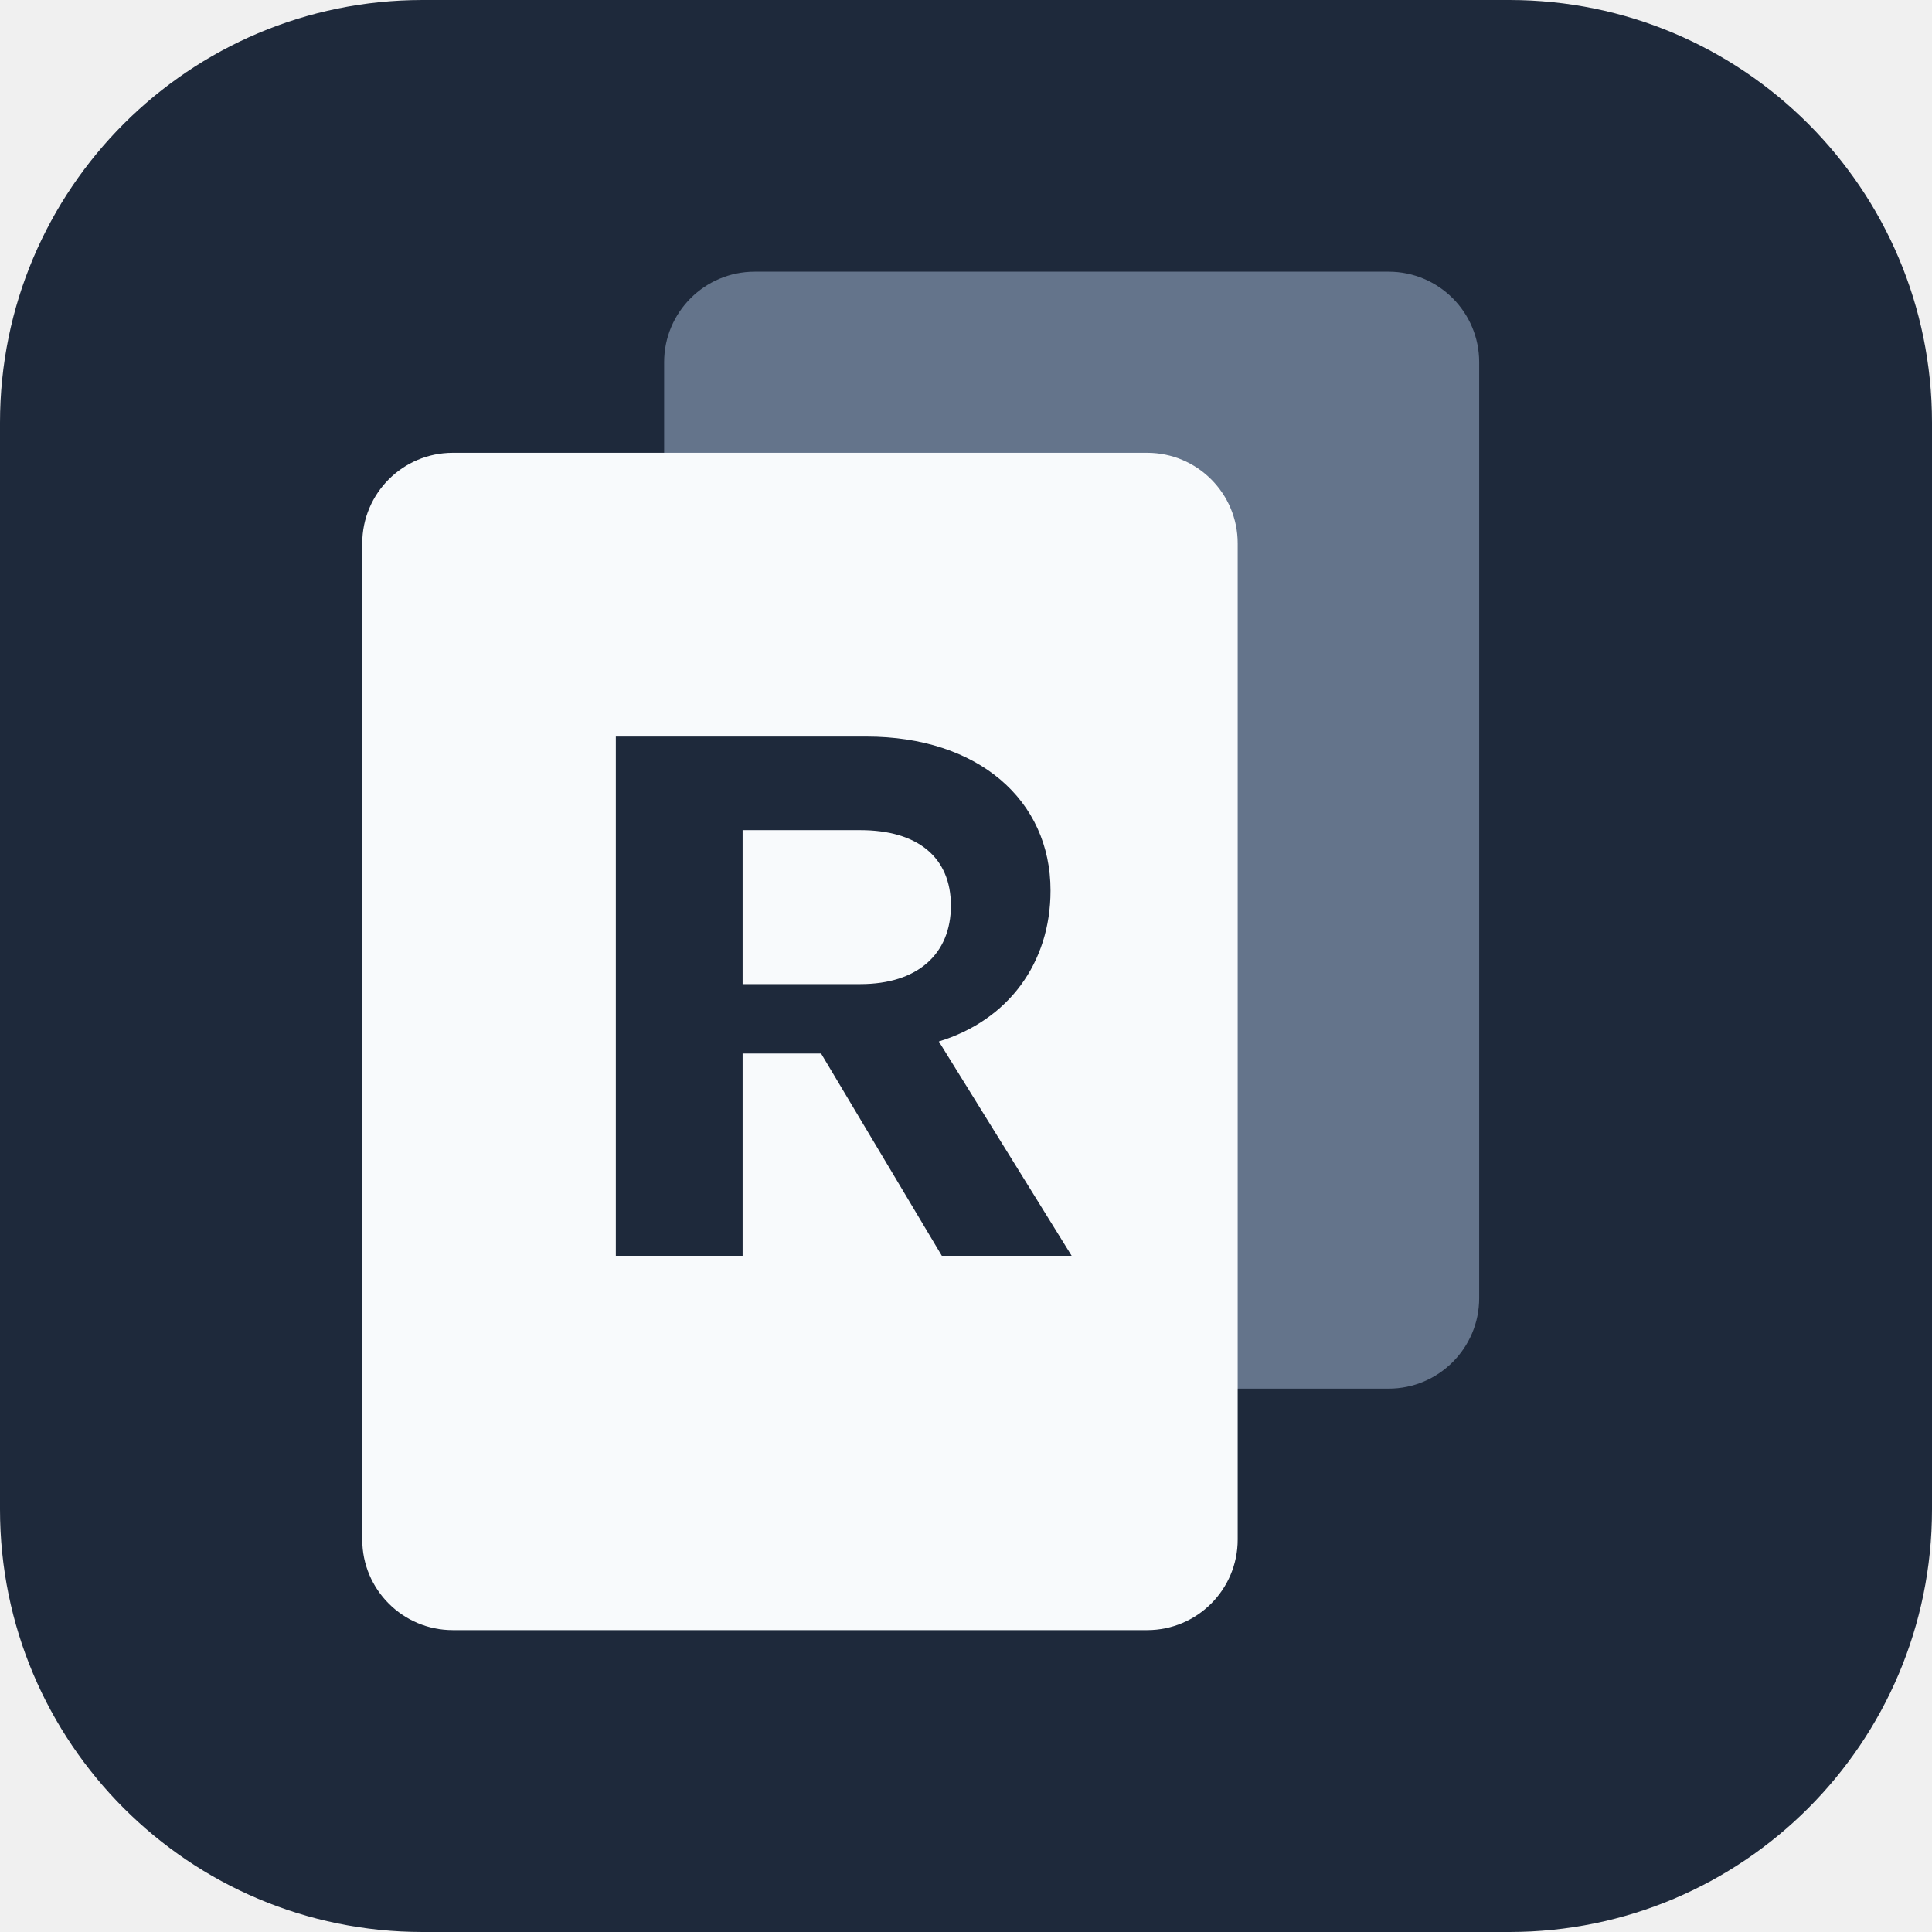
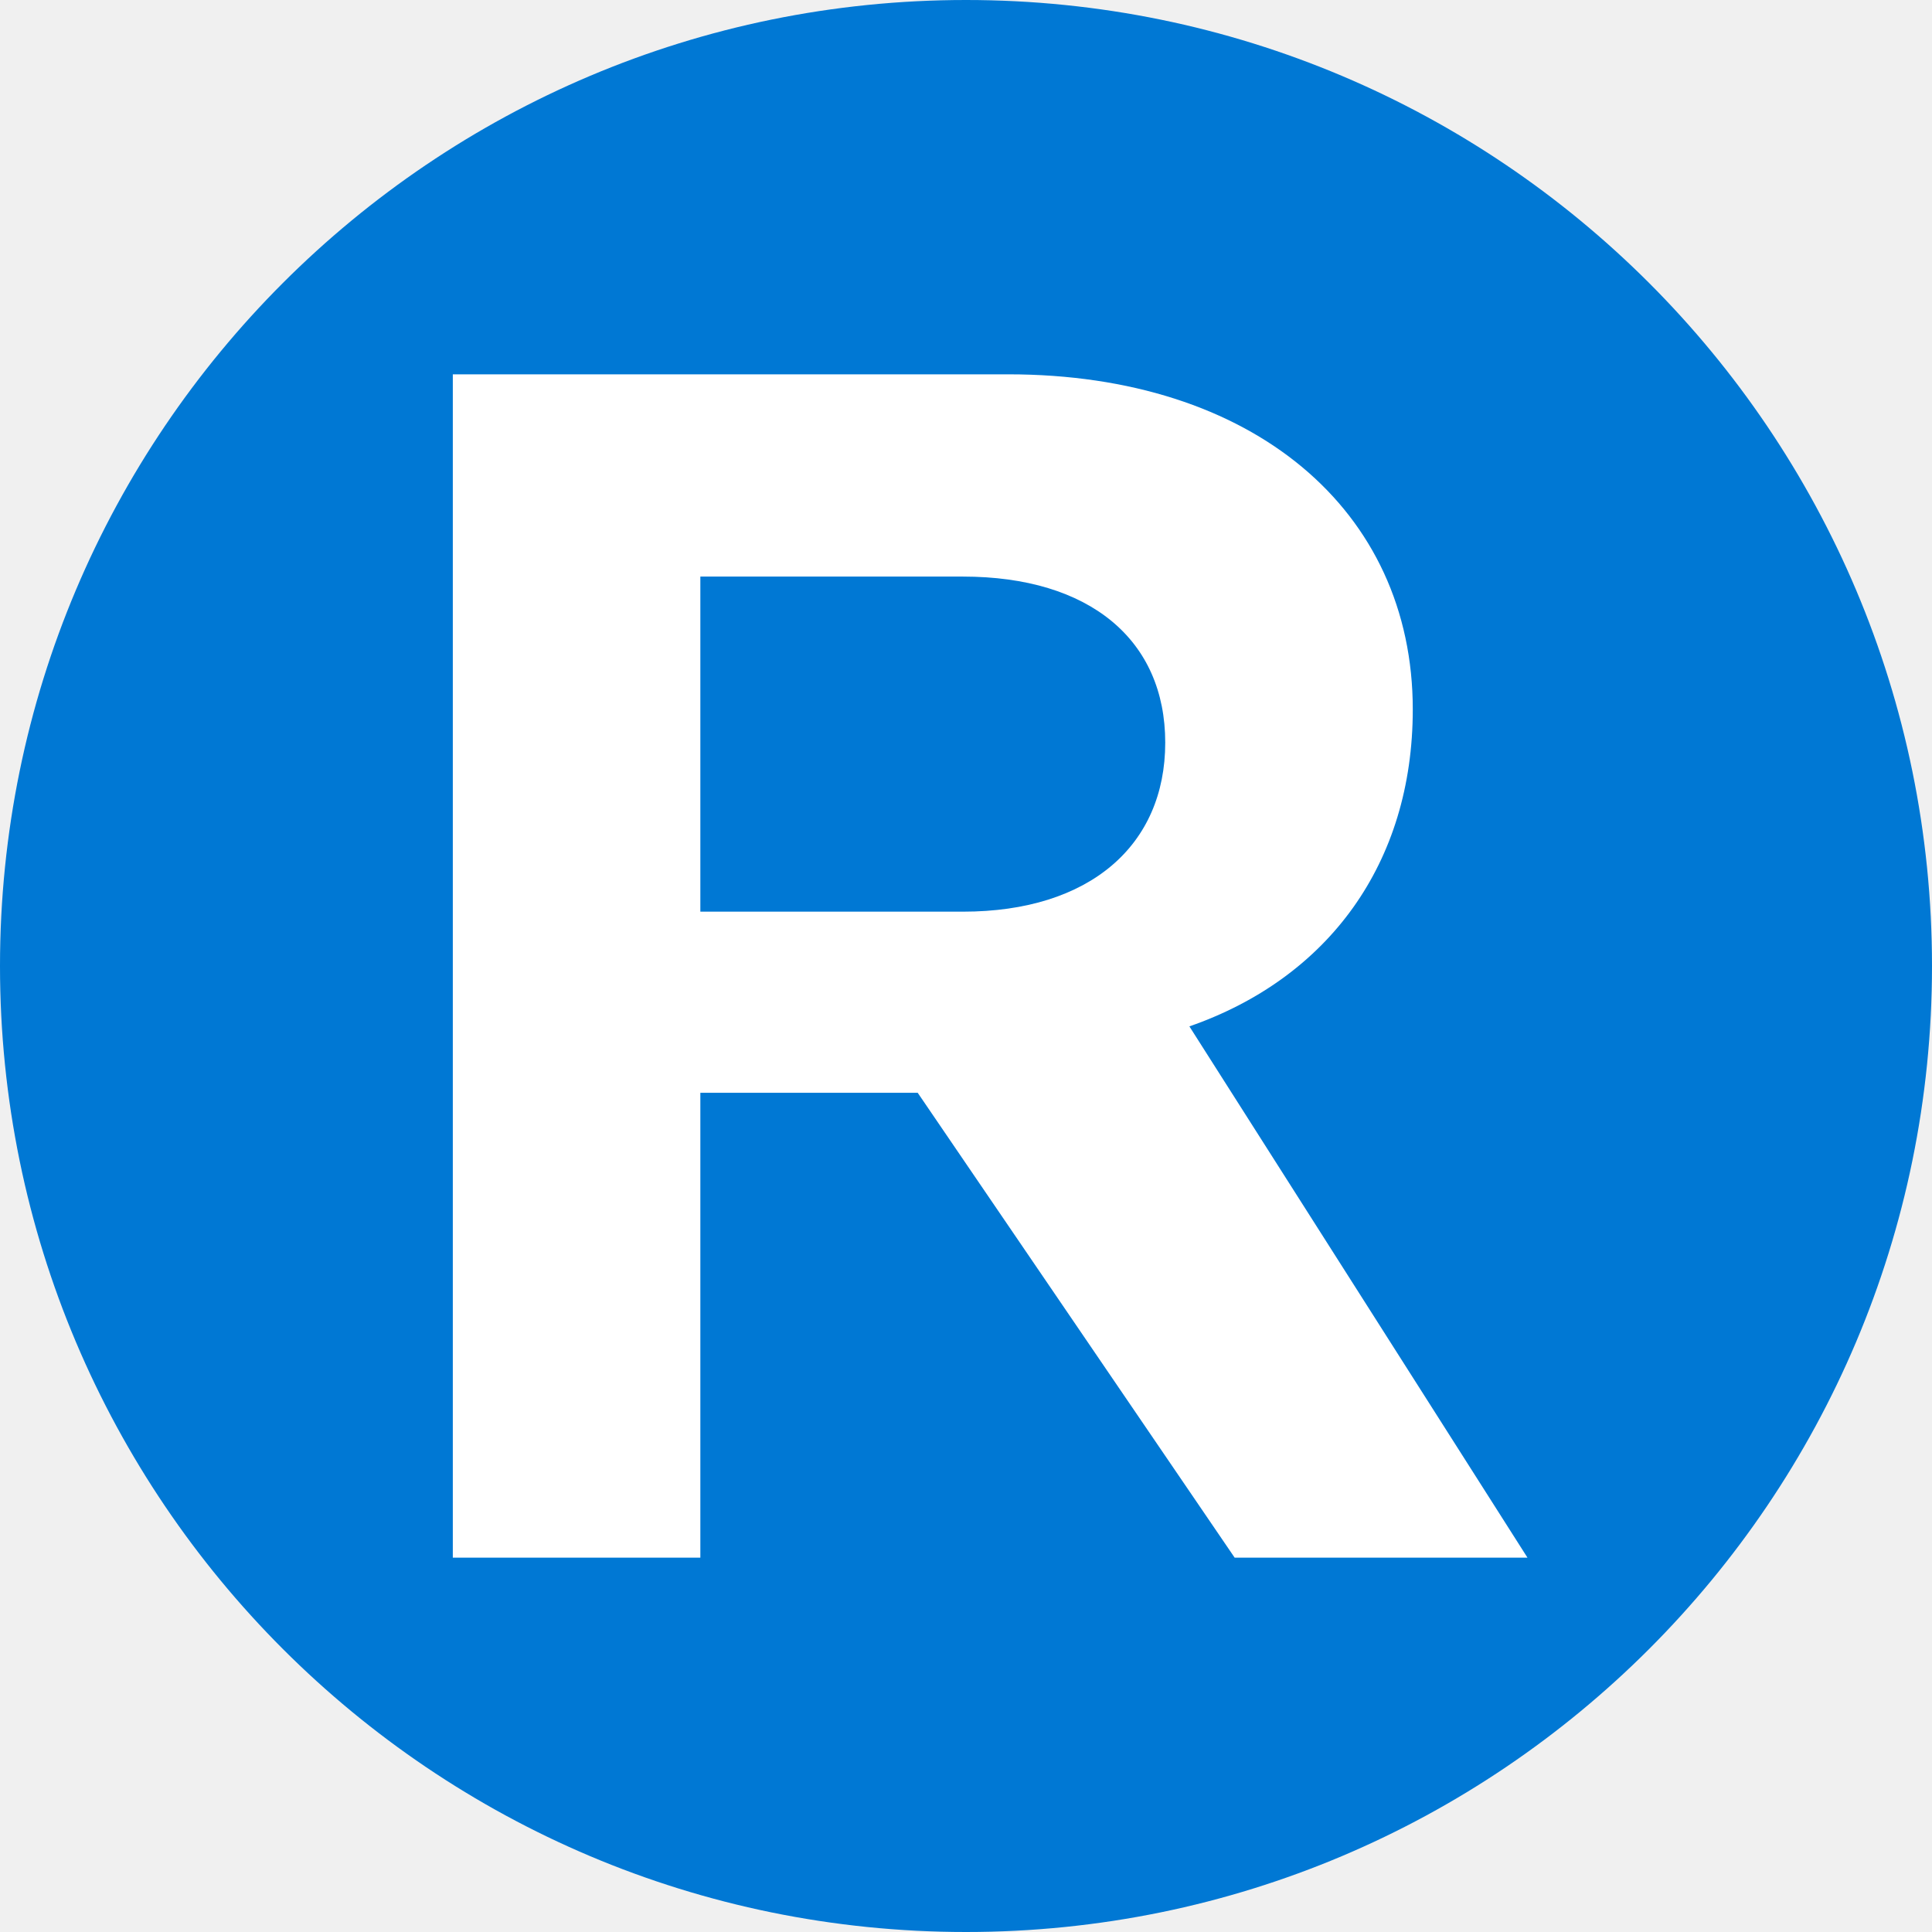
<svg xmlns="http://www.w3.org/2000/svg" width="512" height="512" viewBox="0 0 32 32" fill="none">
-   <rect width="32" height="32" rx="7" fill="#1e293b" />
-   <rect x="11" y="4.5" width="13.5" height="18.5" rx="1.5" fill="#64748b" />
-   <rect x="6" y="7.5" width="14.5" height="19.5" rx="1.5" fill="#f8fafc" />
-   <path fill="#1e293b" d="M10.2 12.2h4.15c1.85 0 3.05 1.05 3.05 2.55 0 1.2-.7 2.15-1.85 2.5l2.2 3.55h-2.15l-2-3.35h-1.3v3.35H10.2V12.2zm2.1 1.55v2.55h1.95c.95 0 1.5-.5 1.5-1.3s-.55-1.25-1.5-1.25H12.3z" />
+   <circle cx="16" cy="16" r="16" fill="#0078D4" />
+   <path fill="#FFFFFF" d="M7.5 6.2h9.2c4.05 0 6.7 2.25 6.7 5.55 0 2.55-1.4 4.45-3.7 5.25L25.3 25.8h-4.85L15.2 18.1H11.6v7.7H7.5V6.2zm4.1 3.35v5.55h4.35c2.1 0 3.35-1.1 3.35-2.8s-1.25-2.75-3.35-2.75H11.6z" />
</svg>
